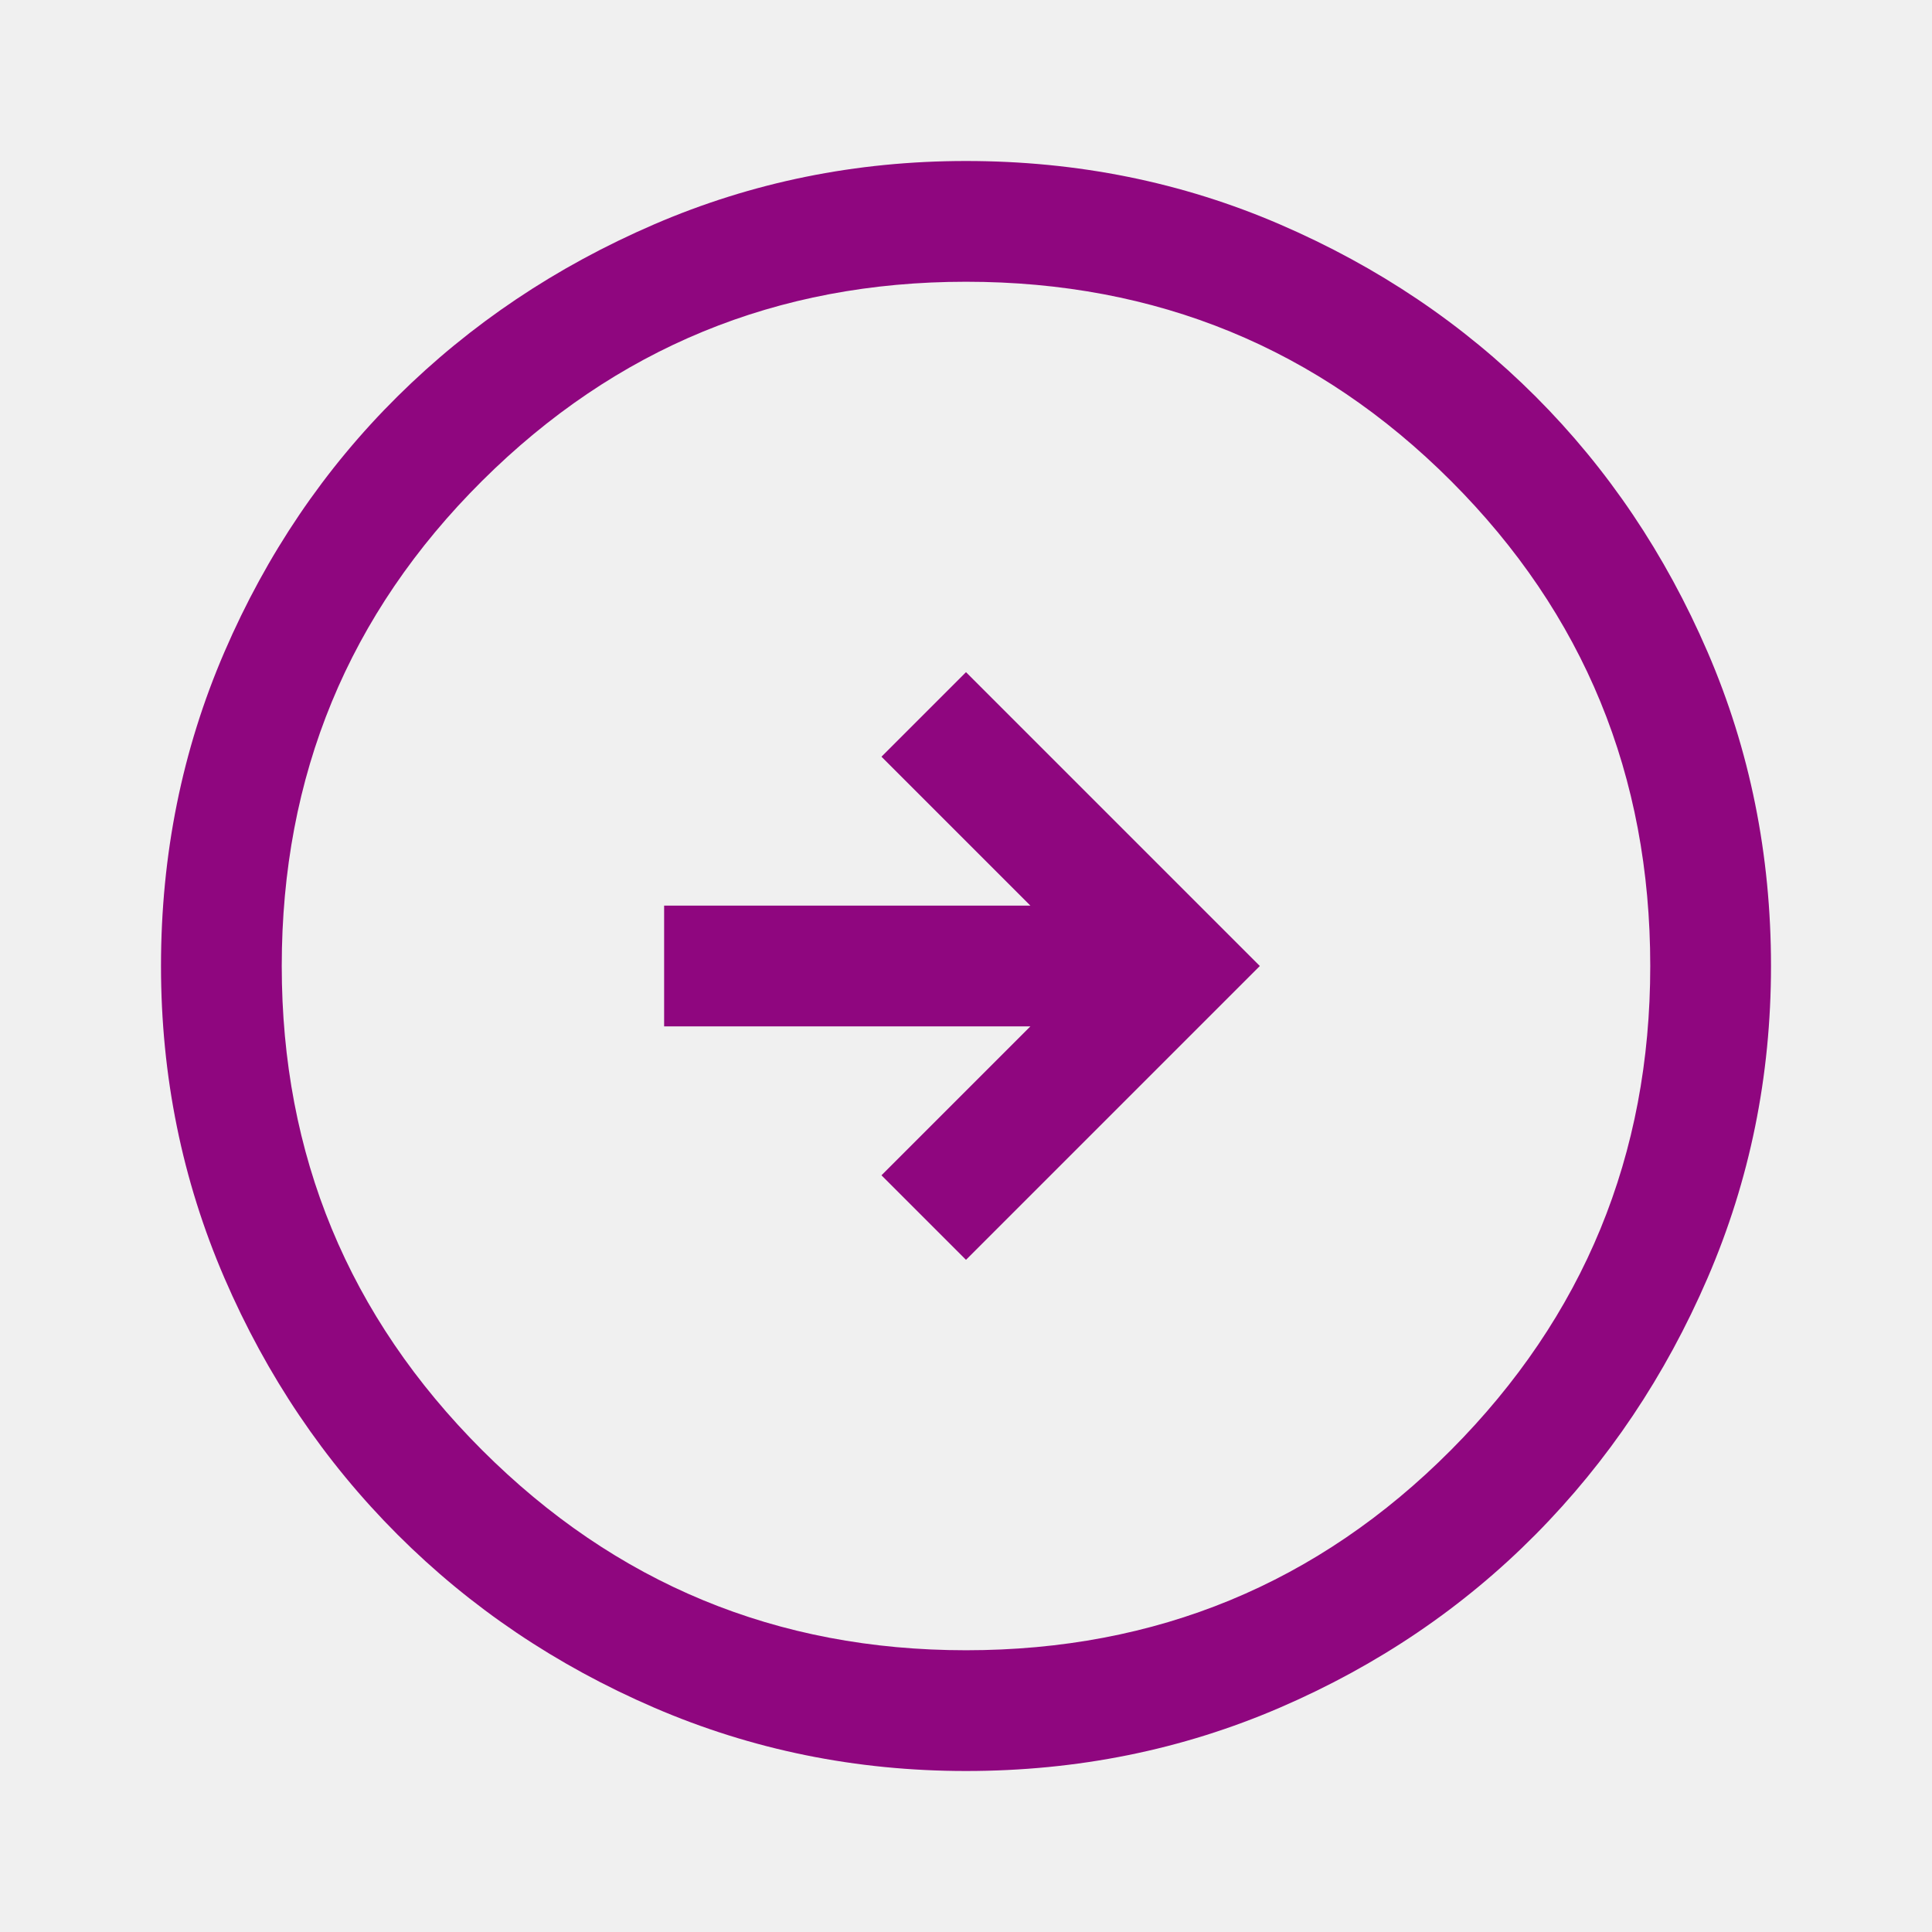
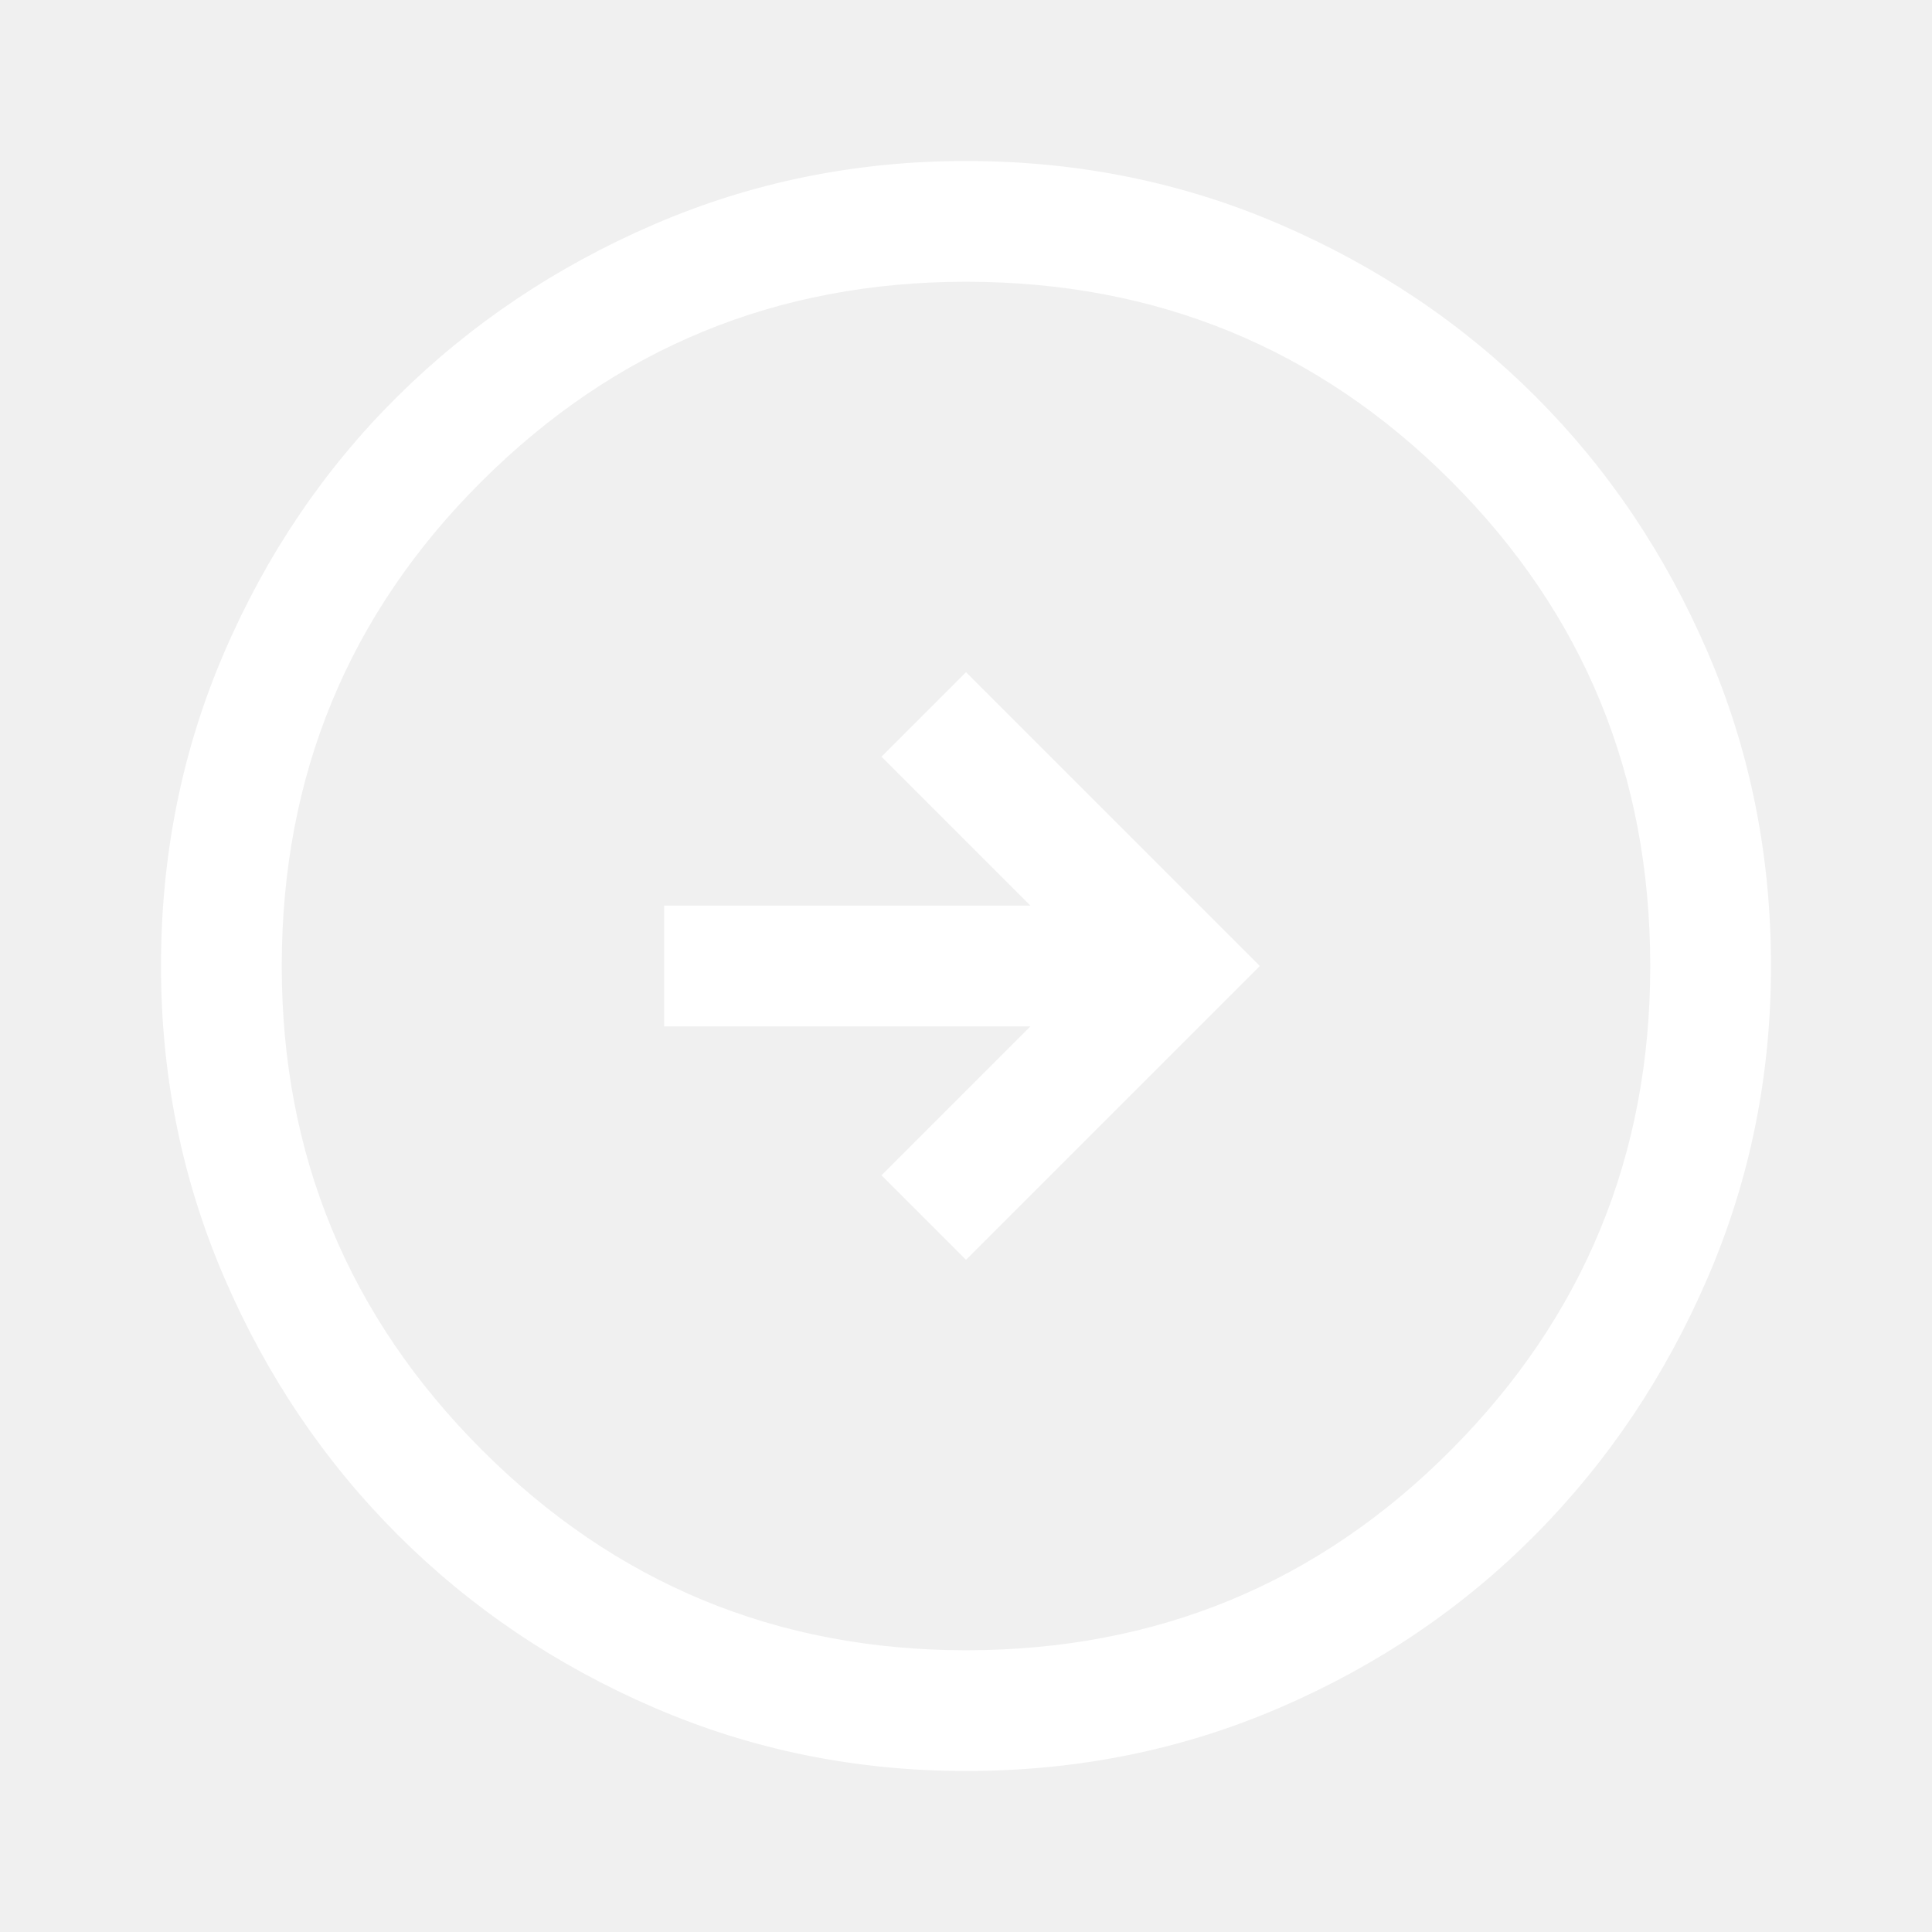
- <svg xmlns="http://www.w3.org/2000/svg" height="48px" viewBox="0 -960 960 960" width="48px" fill="#8f067f">
+ <svg xmlns="http://www.w3.org/2000/svg" height="48px" viewBox="0 -960 960 960" width="48px" fill="#fff">
  <path d="m480-334 146-146-146-146-42 42 74 74H330v60h182l-74 74 42 42Zm0 254q-82 0-155-31.5t-127.5-86Q143-252 111.5-325T80-480q0-83 31.5-156t86-127Q252-817 325-848.5T480-880q83 0 156 31.5T763-763q54 54 85.5 127T880-480q0 82-31.5 155T763-197.5q-54 54.5-127 86T480-80Zm0-60q142 0 241-99.5T820-480q0-142-99-241t-241-99q-141 0-240.5 99T140-480q0 141 99.5 240.5T480-140Zm0-340Z" />
</svg>
